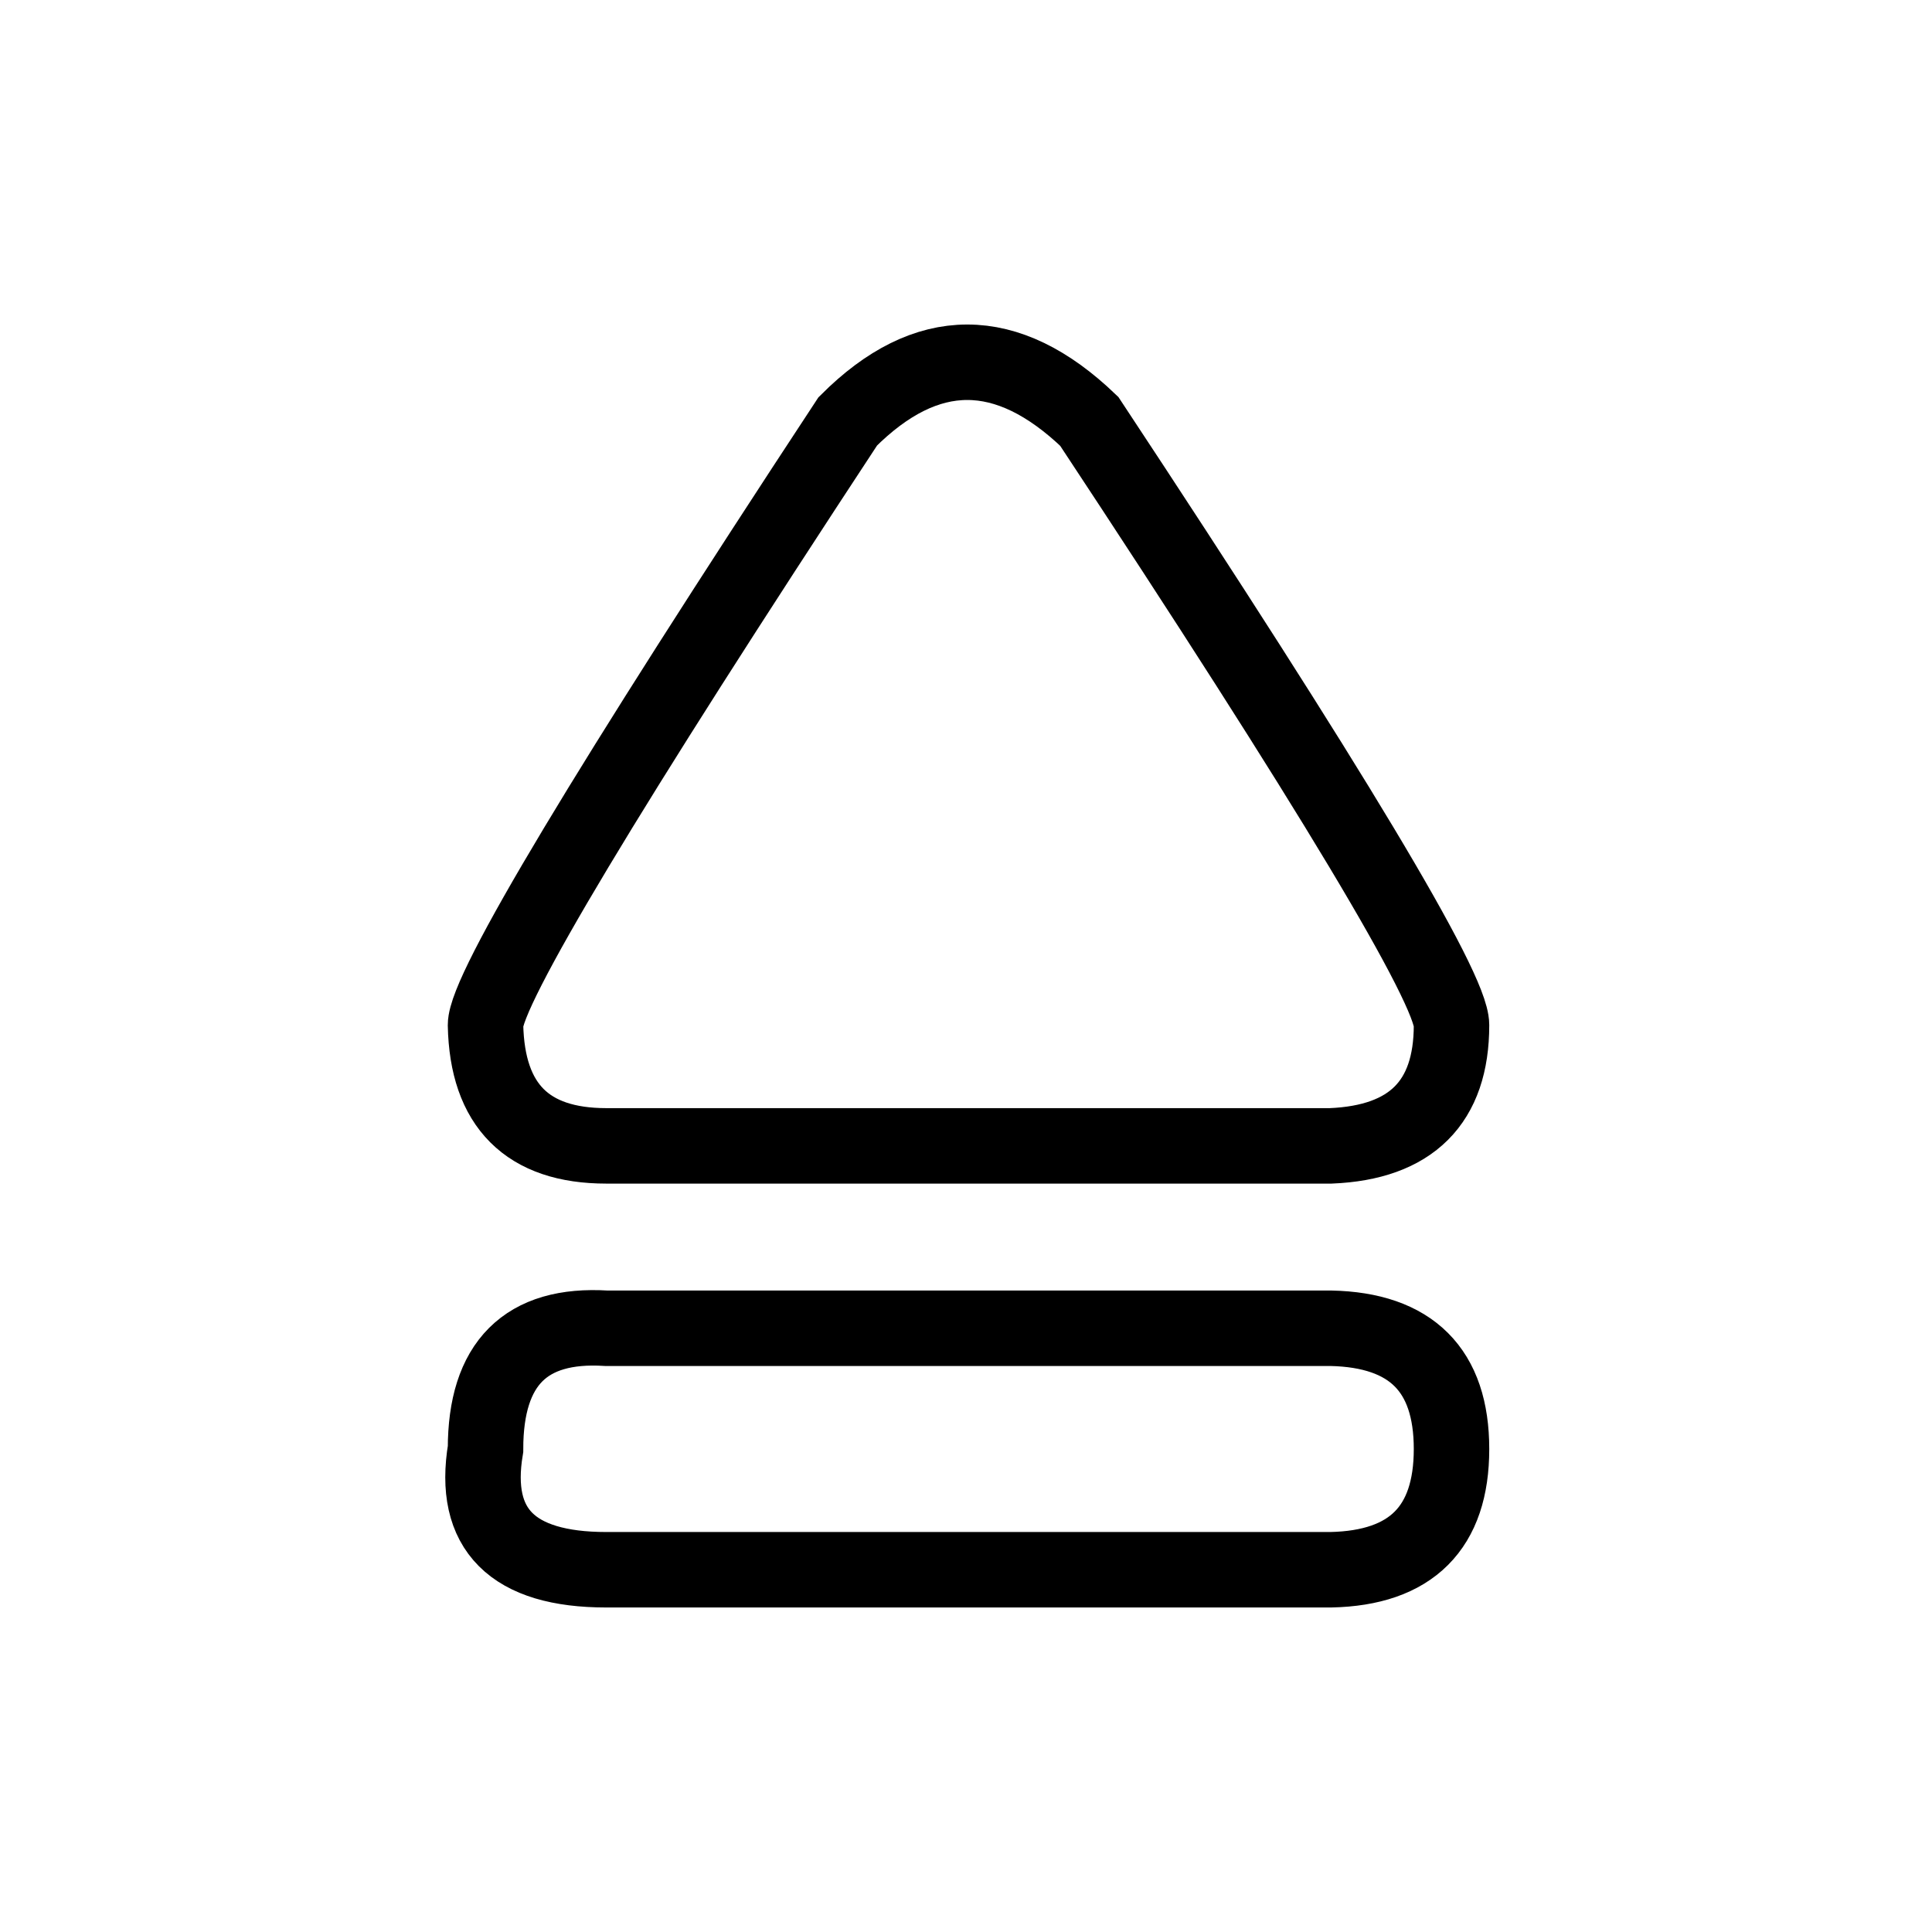
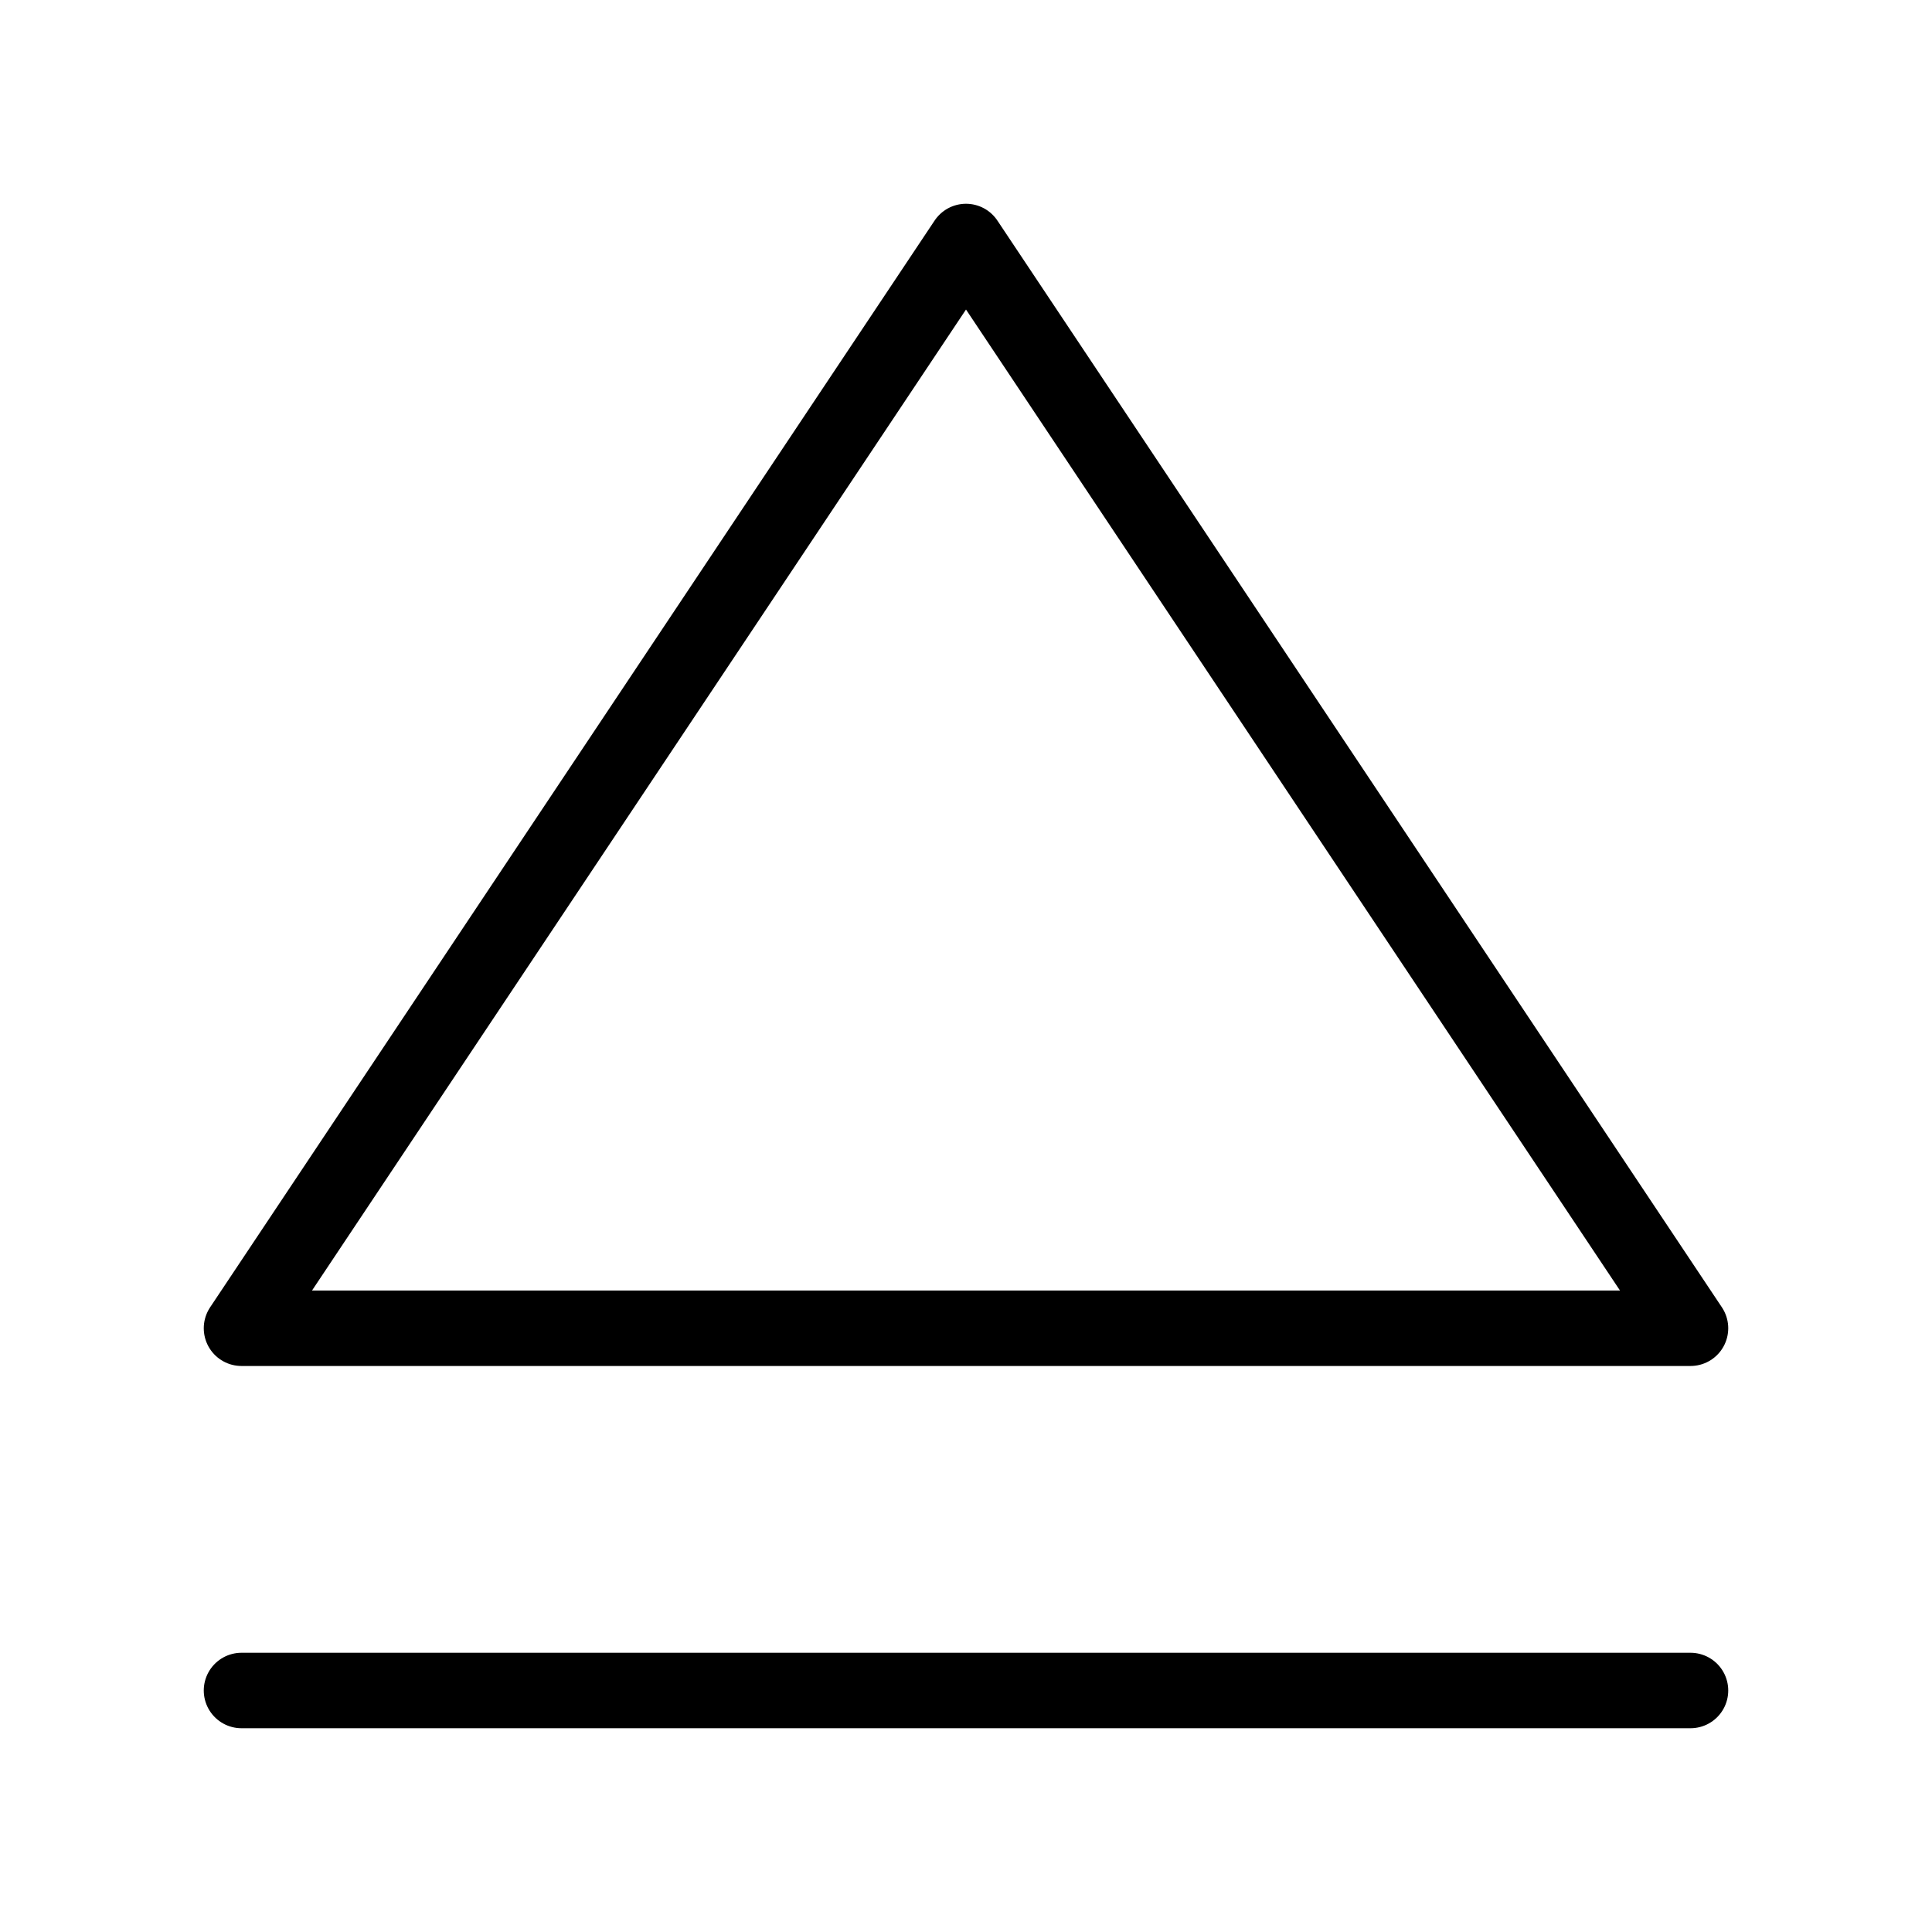
<svg xmlns="http://www.w3.org/2000/svg" style="isolation:isolate" viewBox="0 0 512 512" width="512" height="512">
-   <path d=" M 128.667 384 Q 123.333 416 160.667 416 Q 198 416 352.667 416 Q 384.667 415.333 384.667 384 Q 384.667 352.667 352.667 352 L 160.667 352 Q 128.667 350 128.667 384 Z " fill="none" />
-   <path d=" M 128.667 384 Q 123.333 416 160.667 416 Q 198 416 352.667 416 Q 384.667 415.333 384.667 384 Q 384.667 352.667 352.667 352 L 160.667 352 Q 128.667 350 128.667 384 Z " fill="none" vector-effect="non-scaling-stroke" stroke-width="20" stroke="rgb(0,0,0)" stroke-linejoin="miter" stroke-linecap="square" />
-   <path d=" M 128.667 271.667 Q 129.333 303.667 160.667 303.667 Q 192 303.667 352.667 303.667 Q 384.667 302.333 384.667 271.667 Q 384.667 257 288.667 111.667 Q 256 80.333 224.667 111.667 Q 128.667 257.667 128.667 271.667 Z " fill="none" />
-   <path d=" M 128.667 271.667 Q 129.333 303.667 160.667 303.667 Q 192 303.667 352.667 303.667 Q 384.667 302.333 384.667 271.667 Q 384.667 257 288.667 111.667 Q 256 80.333 224.667 111.667 Q 128.667 257.667 128.667 271.667 Z " fill="none" vector-effect="non-scaling-stroke" stroke-width="20" stroke="rgb(0,0,0)" stroke-linejoin="miter" stroke-linecap="square" />
+   <line x1="64" y1="448" x2="448" y2="448" vector-effect="non-scaling-stroke" stroke-width="20" stroke="rgb(0,0,0)" stroke-linejoin="round" stroke-linecap="round" />
+   <path d=" M 64 352 L 448 352 L 256 64 L 64 352 Z " fill="none" />
+   <path d=" M 64 352 L 448 352 L 256 64 L 64 352 Z " fill="none" vector-effect="non-scaling-stroke" stroke-width="20" stroke="rgb(0,0,0)" stroke-linejoin="round" stroke-linecap="round" />
</svg>
